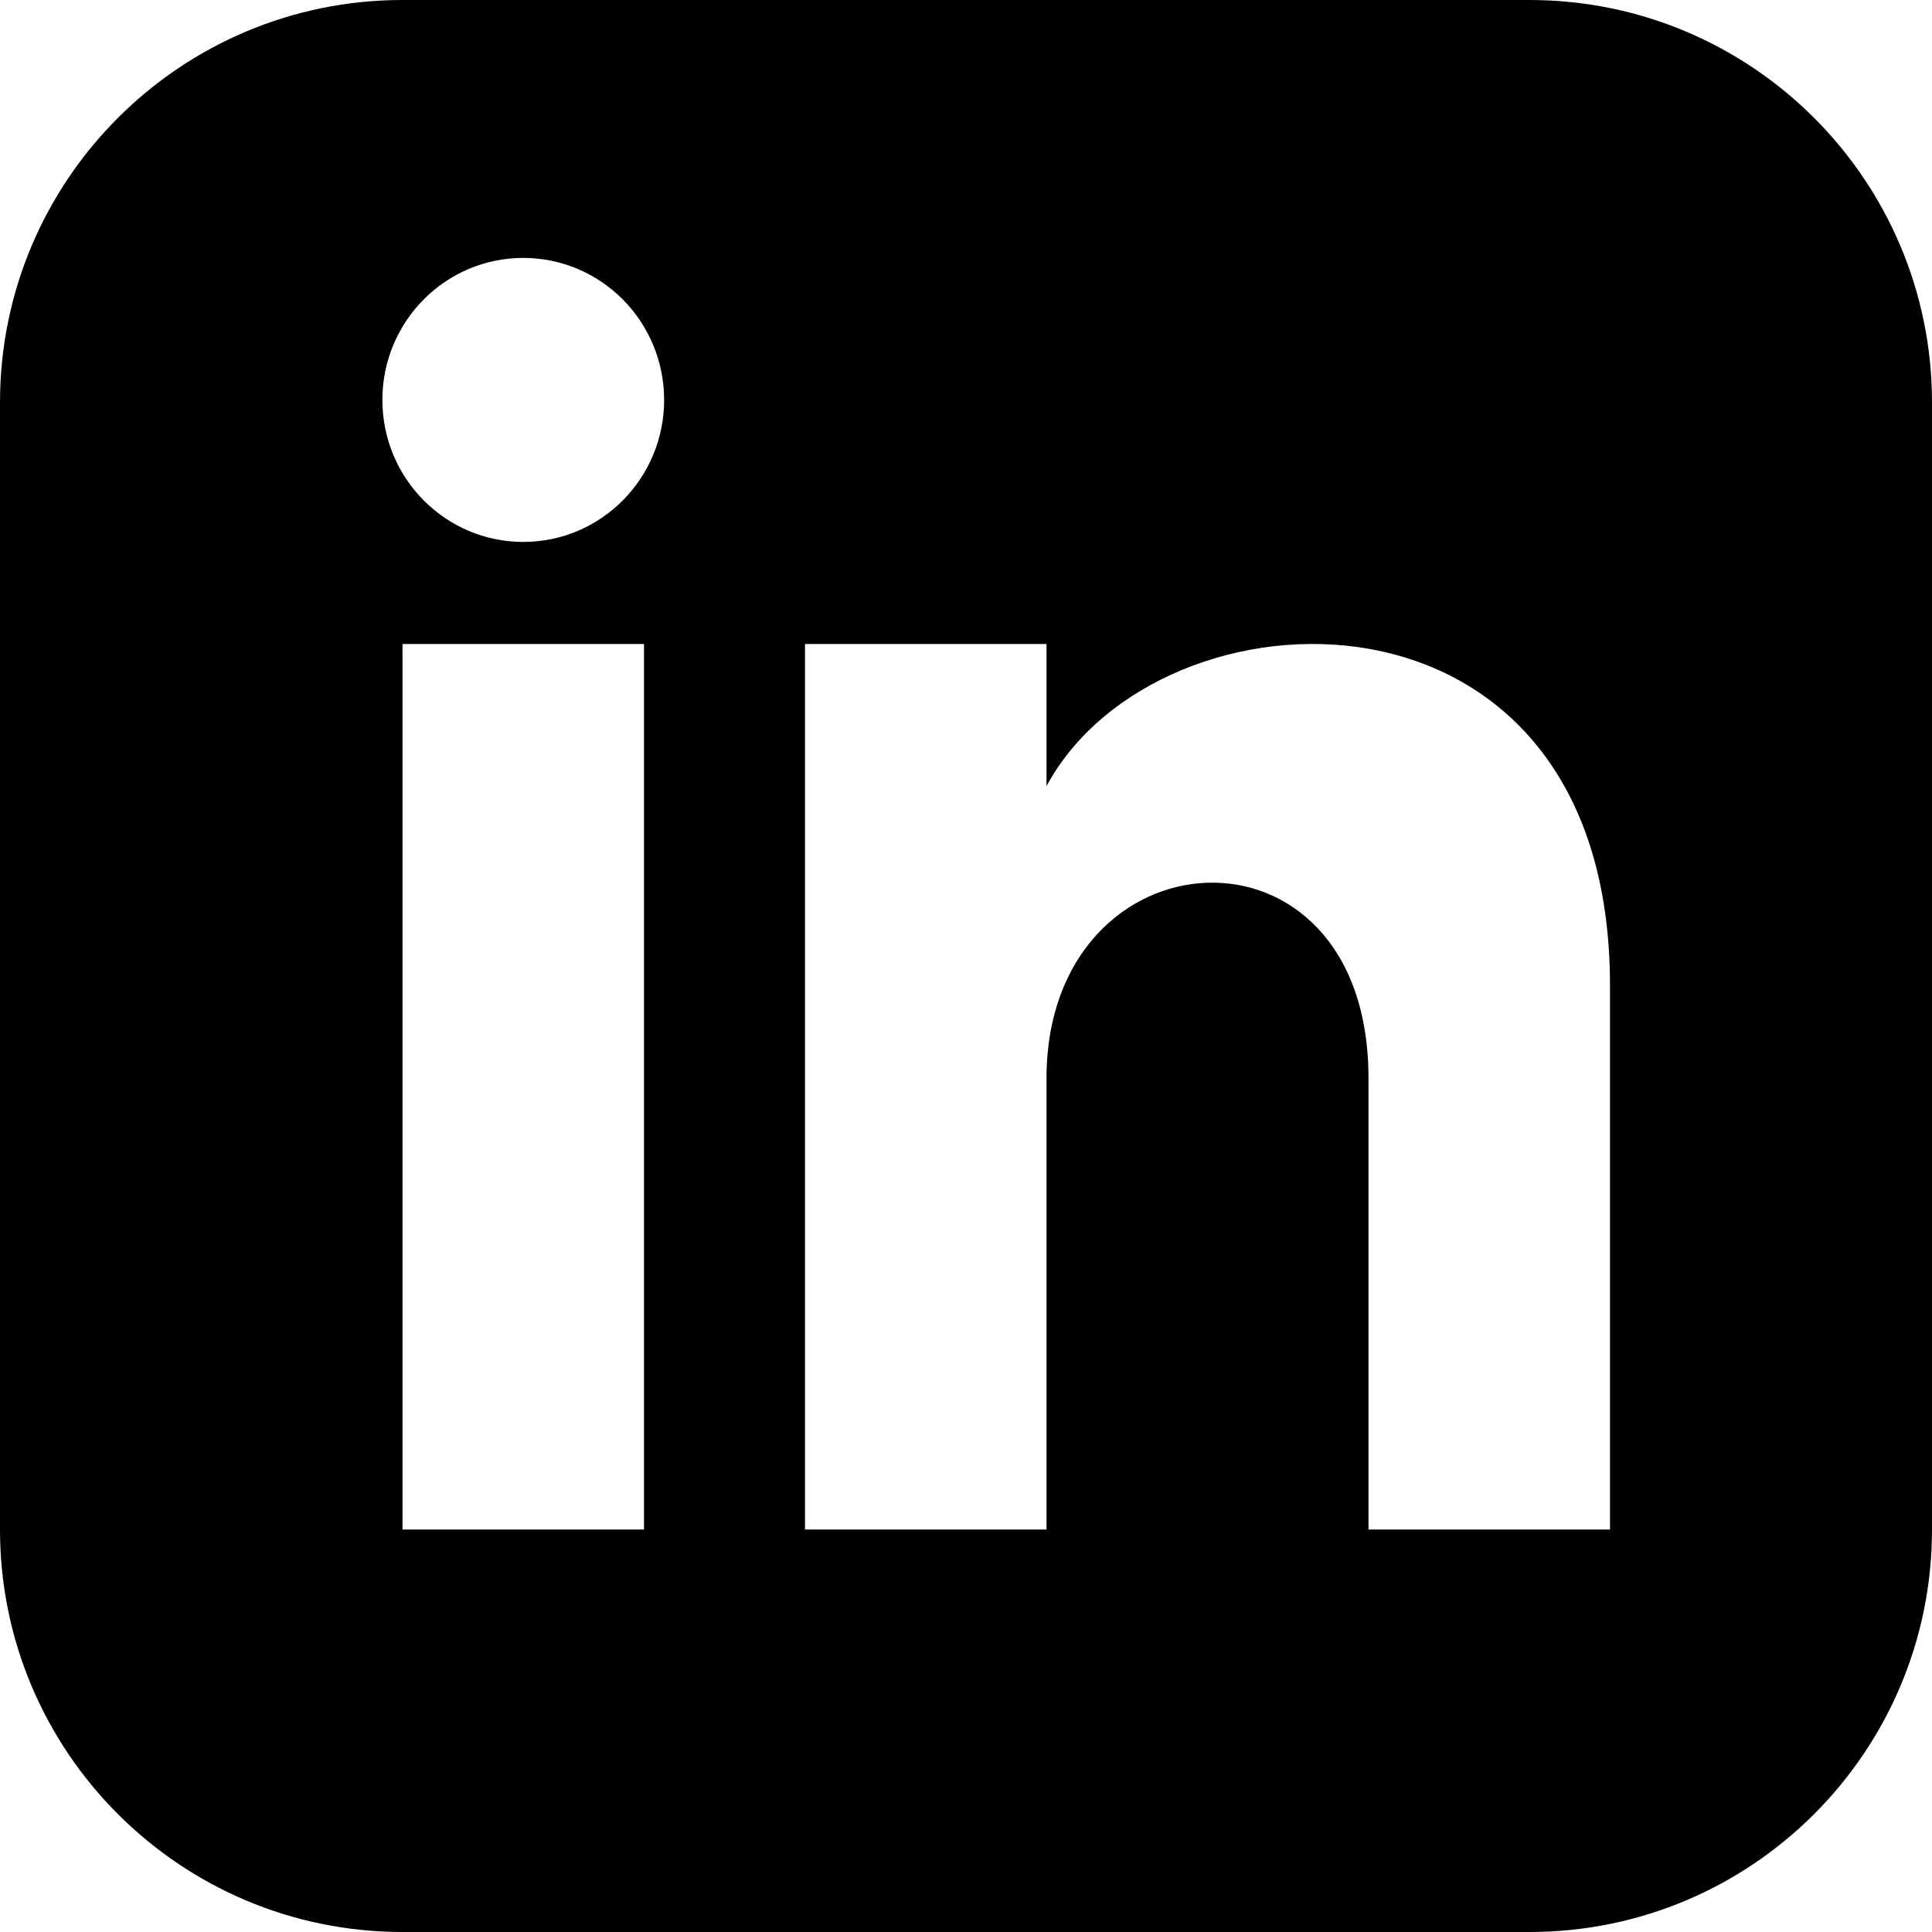
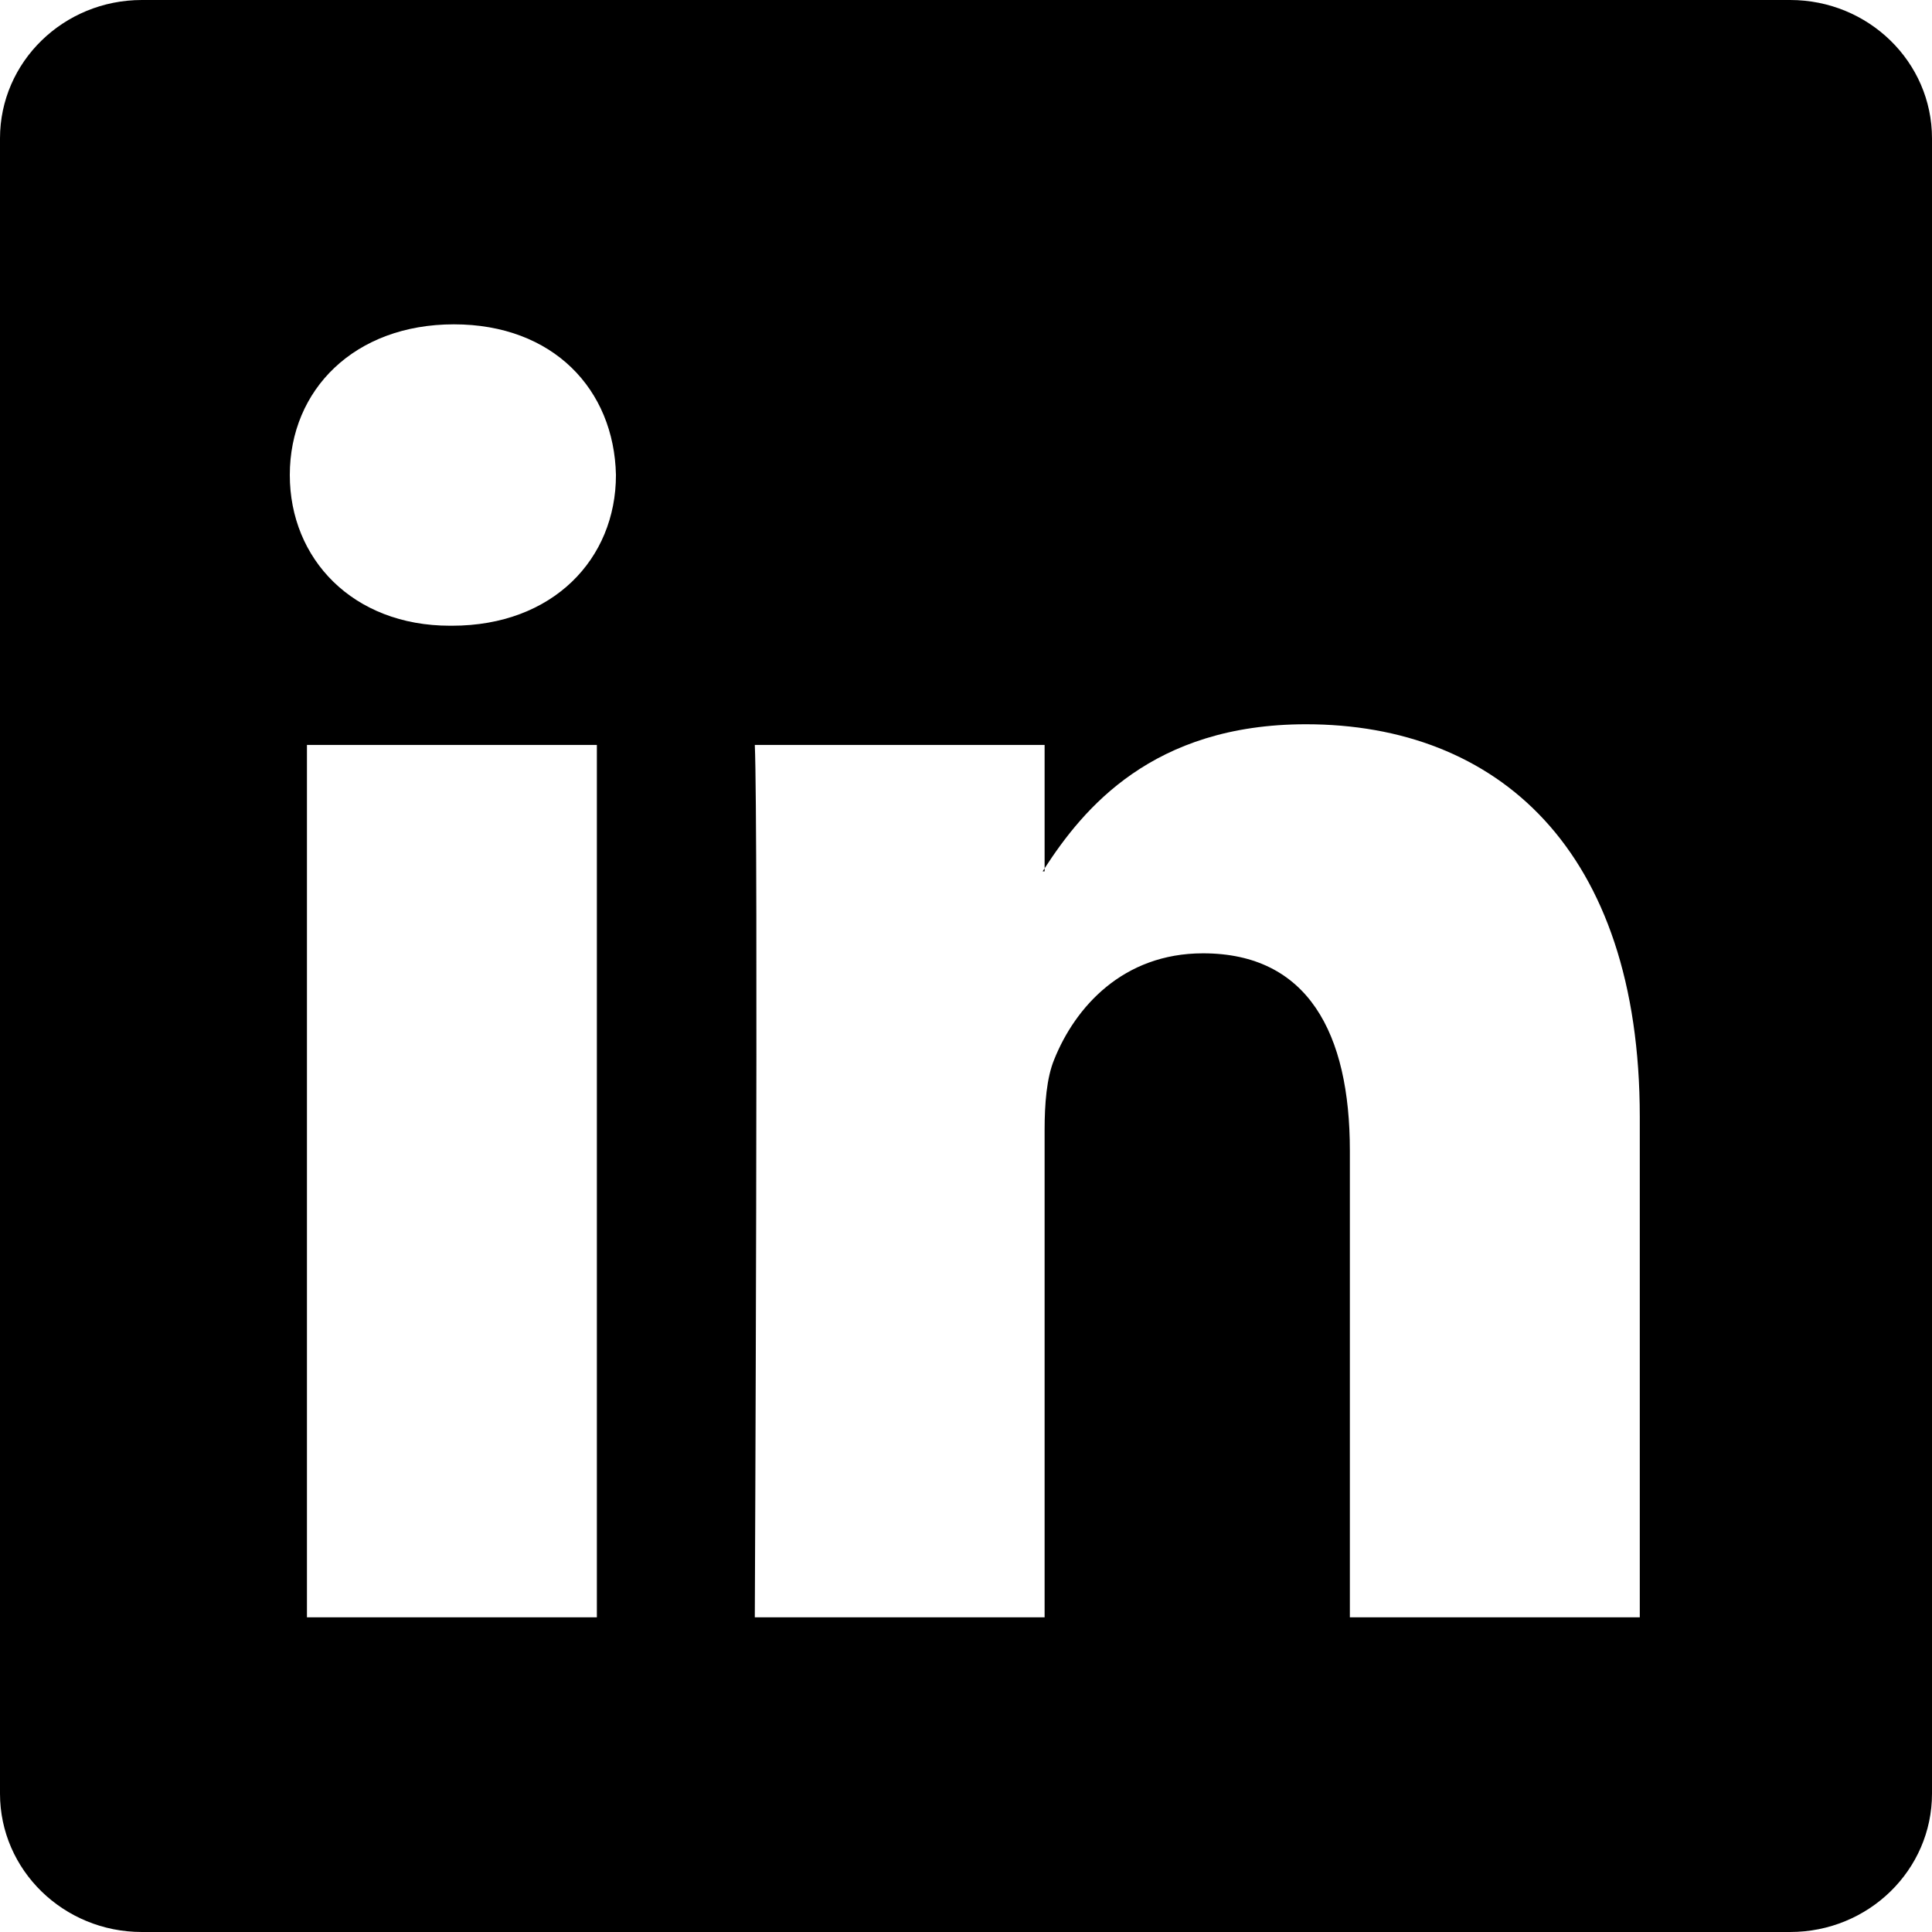
- <svg xmlns="http://www.w3.org/2000/svg" width="24" height="24" viewBox="0 0 24 24">
-   <path d="M19 0h-14c-2.761 0-5 2.239-5 5v14c0 2.761 2.239 5 5 5h14c2.762 0 5-2.239 5-5v-14c0-2.761-2.238-5-5-5zm-11 19h-3v-11h3v11zm-1.5-12.268c-.966 0-1.75-.79-1.75-1.764s.784-1.764 1.75-1.764 1.75.79 1.75 1.764-.783 1.764-1.75 1.764zm13.5 12.268h-3v-5.604c0-3.368-4-3.113-4 0v5.604h-3v-11h3v1.765c1.396-2.586 7-2.777 7 2.476v6.759z" />
+ <svg xmlns="http://www.w3.org/2000/svg" width="16" height="16" fill="currentColor" class="bi bi-linkedin" viewBox="0 0 16 16">
+   <path d="M0 1.146C0 .513.526 0 1.175 0h13.65C15.474 0 16 .513 16 1.146v13.708c0 .633-.526 1.146-1.175 1.146H1.175C.526 16 0 15.487 0 14.854V1.146zm4.943 12.248V6.169H2.542v7.225h2.401zm-1.2-8.212c.837 0 1.358-.554 1.358-1.248-.015-.709-.52-1.248-1.342-1.248-.822 0-1.359.54-1.359 1.248 0 .694.521 1.248 1.327 1.248h.016zm4.908 8.212V9.359c0-.216.016-.432.08-.586.173-.431.568-.878 1.232-.878.869 0 1.216.662 1.216 1.634v3.865h2.401V9.25c0-2.22-1.184-3.252-2.764-3.252-1.274 0-1.845.7-2.165 1.193v.025h-.016a5.54 5.54 0 0 1 .016-.025V6.169h-2.4c.03.678 0 7.225 0 7.225h2.4z" />
</svg>
